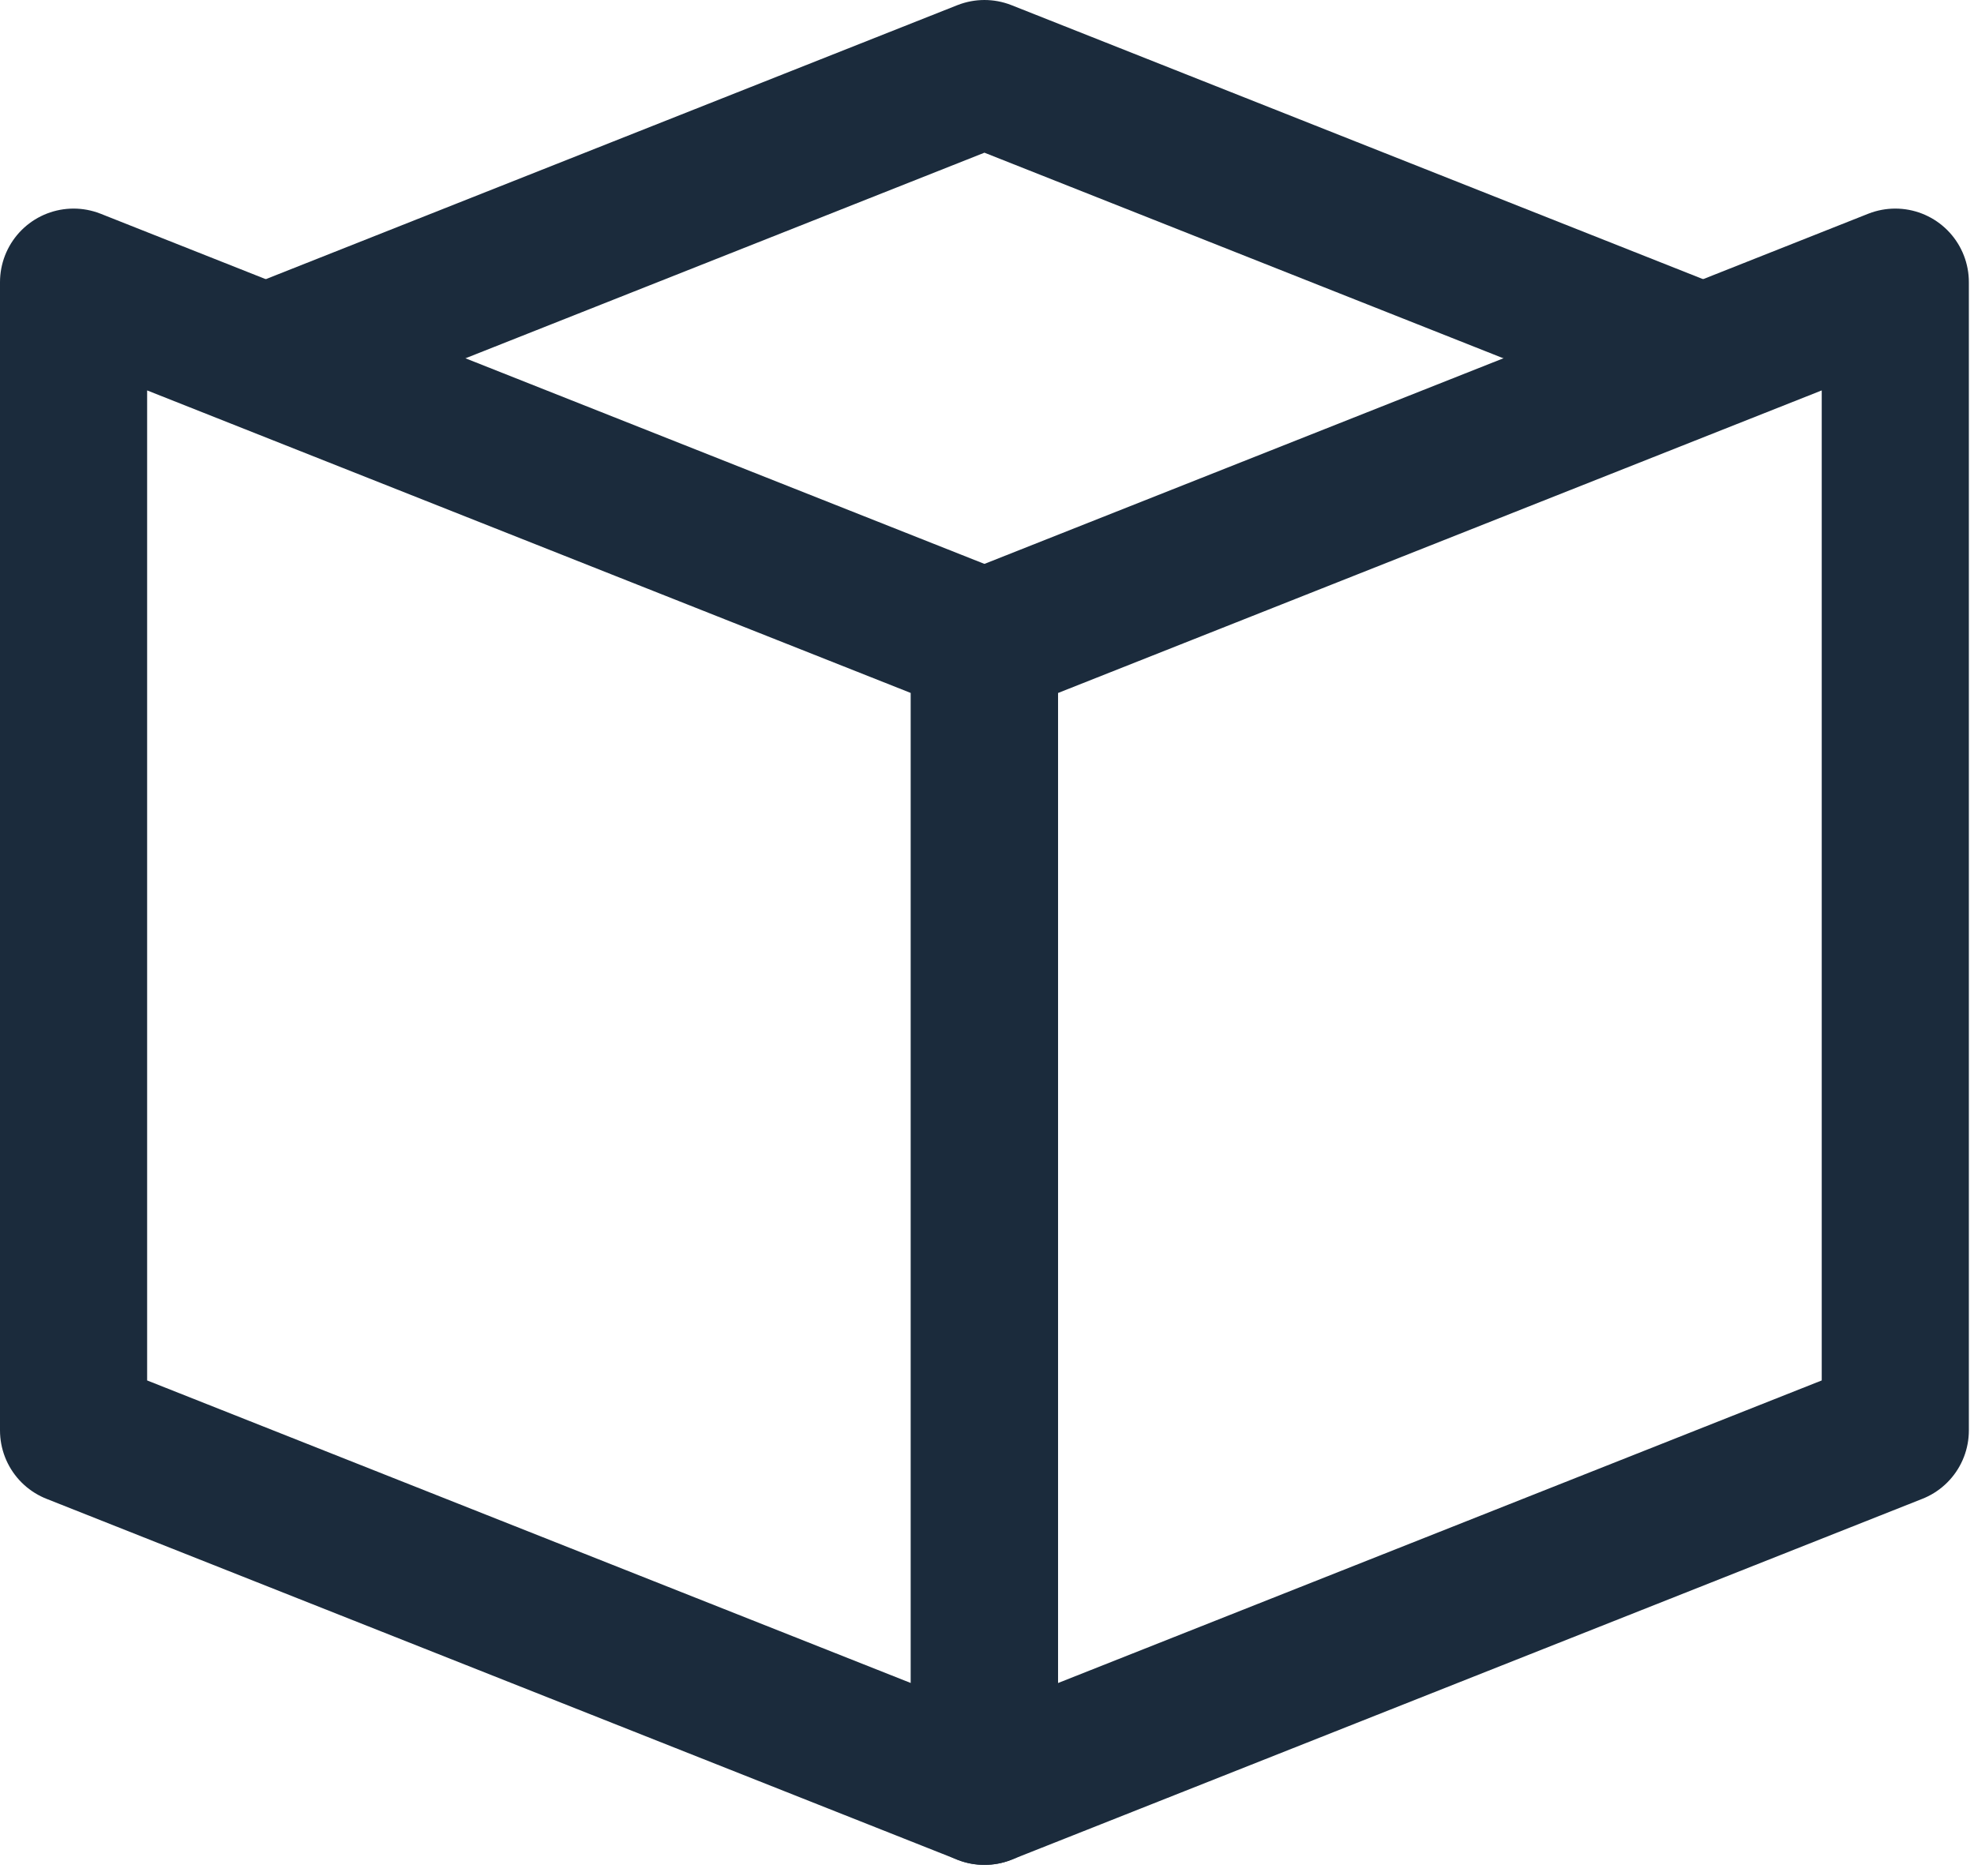
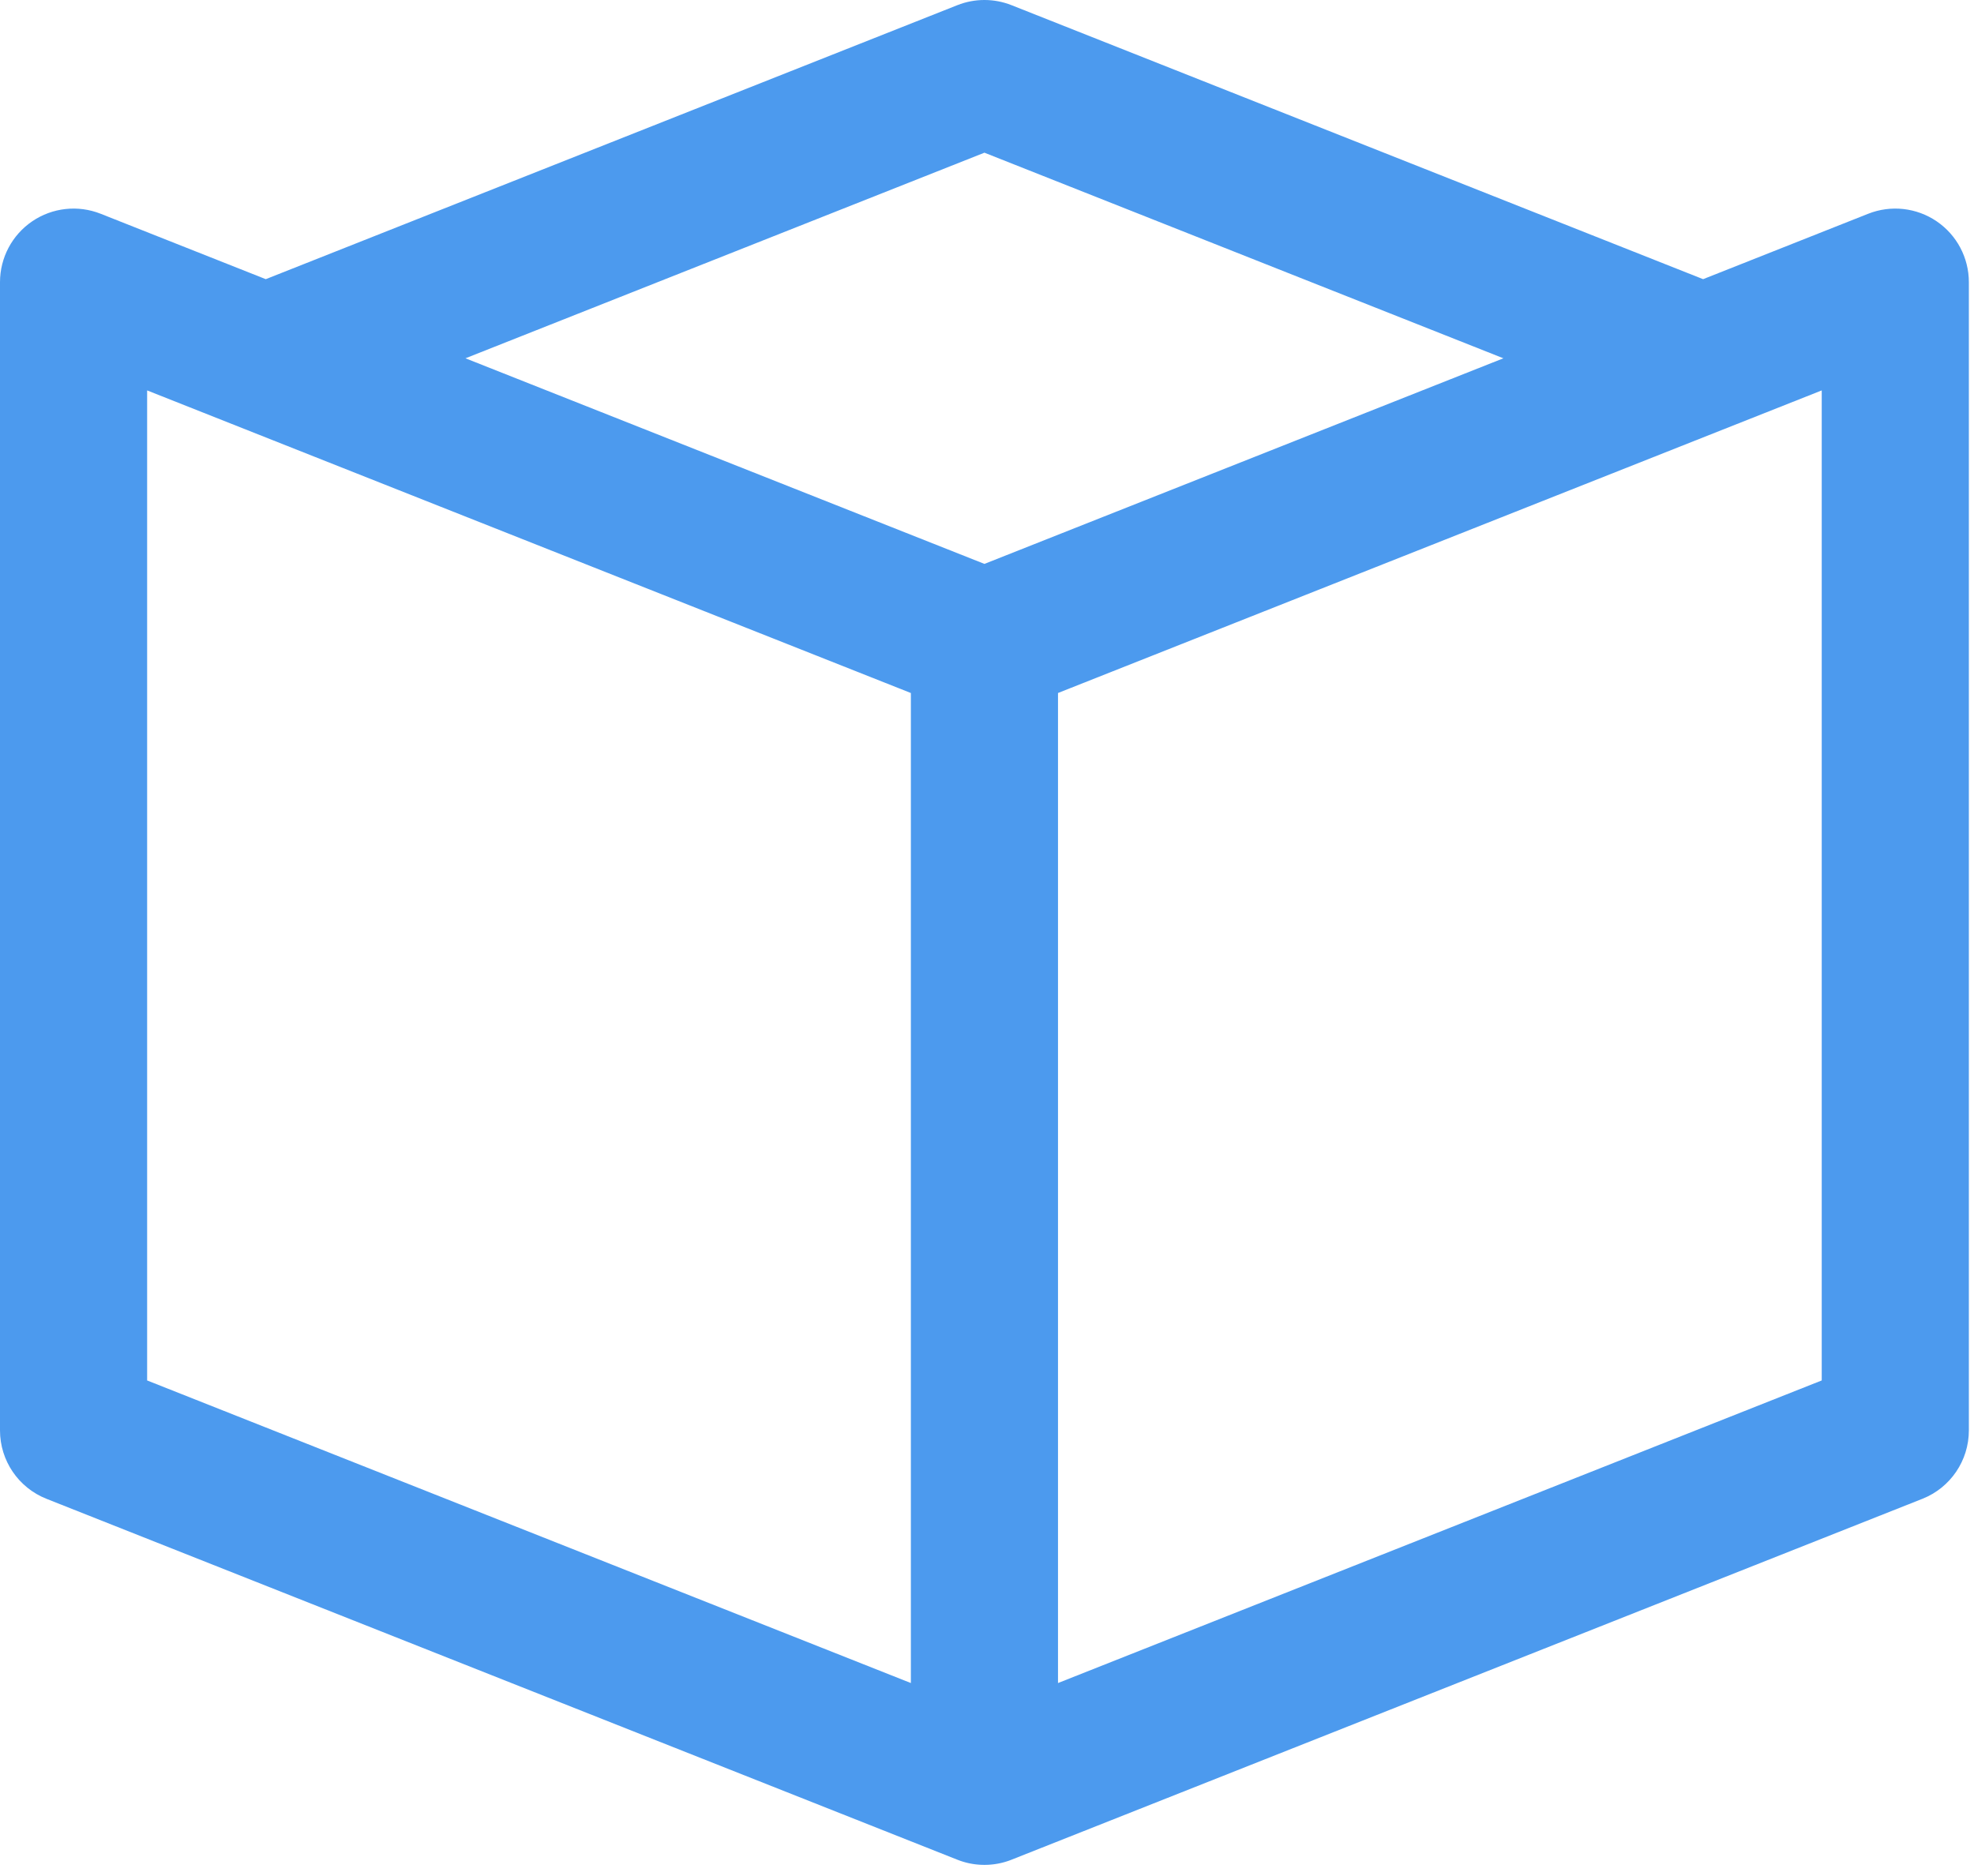
- <svg xmlns="http://www.w3.org/2000/svg" width="100%" height="100%" viewBox="0 0 161 153" version="1.1" xml:space="preserve" style="fill-rule:evenodd;clip-rule:evenodd;stroke-linecap:round;stroke-linejoin:round;stroke-miterlimit:1.5;">
+ <svg xmlns="http://www.w3.org/2000/svg" width="100%" height="100%" viewBox="0 0 161 153" version="1.1" xml:space="preserve" style="fill-rule:evenodd;clip-rule:evenodd;stroke-linejoin:round;stroke-miterlimit:2;">
  <g>
-     <path d="M22.556,28.875l57.735,-22.875l57.734,22.875" style="fill:none;stroke:#1b2b3c;stroke-width:12px;" />
-     <path d="M154.581,116.671l0,-93.658l-74.29,29.435l-0,93.659l74.29,-29.436Z" style="fill:none;stroke:#1b2b3c;stroke-width:12px;" />
-     <path d="M6,116.671l0,-93.658l74.291,29.435l-0,93.659l-74.291,-29.436Z" style="fill:none;stroke:#1b2b3c;stroke-width:12px;" />
+     <path d="M21.676,22.77l-13.466,-5.335c-1.848,-0.732 -3.938,-0.502 -5.582,0.615c-1.644,1.117 -2.628,2.976 -2.628,4.963l-0,93.658c-0,2.461 1.502,4.672 3.79,5.578l74.263,29.425l0.028,0.011l0.011,0.004l0.048,0.019l0.028,0.011l0.012,0.004l0.045,0.017l0.03,0.011l0.014,0.005l0.042,0.015l0.022,0.008l0.009,0.003l0.016,0.005l0.039,0.013l0.022,0.007l0.011,0.004l0.019,0.006l0.034,0.011l0.022,0.007l0.013,0.004l0.021,0.006l0.031,0.01l0.02,0.006l0.016,0.005l0.024,0.006l0.027,0.008l0.019,0.006l0.019,0.005l0.026,0.007l0.024,0.006l0.018,0.005l0.021,0.006l0.028,0.007l0.021,0.005l0.016,0.004l0.024,0.006l0.029,0.007l0.019,0.004l0.015,0.004l0.026,0.006l0.031,0.007l0.016,0.003l0.014,0.003l0.029,0.007l0.031,0.006l0.015,0.003l0.013,0.003l0.03,0.006l0.033,0.006l0.012,0.002l0.013,0.003l0.032,0.006l0.033,0.005l0.011,0.002l0.012,0.002l0.034,0.006l0.033,0.005l0.057,0.009l0.033,0.005l0.057,0.008l0.032,0.004l0.011,0.001l0.012,0.002l0.036,0.004l0.031,0.004l0.011,0.001l0.013,0.001l0.035,0.004l0.03,0.003l0.012,0.001l0.014,0.001l0.035,0.004l0.028,0.002l0.013,0.001l0.015,0.001l0.034,0.003l0.028,0.002l0.013,0.001l0.017,0l0.033,0.003l0.026,0.001l0.014,0.001l0.019,0l0.031,0.002l0.025,0.001l0.016,0l0.021,0.001l0.029,0.001l0.023,0l0.017,0.001l0.023,0l0.028,0.001l0.021,-0l0.019,-0l0.025,-0l0.025,-0l0.019,-0l0.021,-0l0.028,-0.001l0.023,-0l0.017,-0.001l0.023,0l0.029,-0.001l0.021,-0.001l0.016,-0l0.025,-0.001l0.031,-0.002l0.019,-0l0.014,-0.001l0.026,-0.001l0.033,-0.003l0.017,-0l0.013,-0.001l0.028,-0.002l0.034,-0.003l0.015,-0.001l0.013,-0.001l0.028,-0.002l0.035,-0.004l0.014,-0.001l0.012,-0.001l0.03,-0.003l0.035,-0.004l0.013,-0.001l0.011,-0.001l0.031,-0.004l0.036,-0.004l0.012,-0.002l0.011,-0.001l0.032,-0.004l0.035,-0.005l0.055,-0.008l0.035,-0.005l0.055,-0.009l0.034,-0.006l0.012,-0.002l0.011,-0.002l0.033,-0.005l0.032,-0.006l0.013,-0.003l0.012,-0.002l0.033,-0.006l0.03,-0.006l0.013,-0.003l0.015,-0.003l0.031,-0.006l0.029,-0.007l0.014,-0.003l0.016,-0.003l0.031,-0.007l0.026,-0.006l0.015,-0.004l0.019,-0.004l0.029,-0.007l0.024,-0.006l0.016,-0.004l0.022,-0.005l0.027,-0.007l0.021,-0.006l0.018,-0.005l0.024,-0.006l0.026,-0.007l0.019,-0.005l0.019,-0.006l0.027,-0.008l0.024,-0.006l0.016,-0.005l0.02,-0.006l0.031,-0.01l0.021,-0.006l0.013,-0.004l0.022,-0.007l0.034,-0.011l0.019,-0.006l0.011,-0.004l0.022,-0.007l0.039,-0.013l0.016,-0.005l0.009,-0.003l0.022,-0.008l0.042,-0.015l0.044,-0.016l0.045,-0.017l0.04,-0.015l0.048,-0.019l0.039,-0.015l74.262,-29.425c2.288,-0.906 3.79,-3.117 3.79,-5.578l-0,-93.658c0,-1.987 -0.984,-3.846 -2.628,-4.963c-1.644,-1.117 -3.734,-1.347 -5.582,-0.615l-13.465,5.335l-56.405,-22.348c-1.42,-0.563 -3,-0.563 -4.42,-0l-56.405,22.348Zm52.615,33.755l-0,80.751l-62.291,-24.681l-0,-80.751l62.291,24.681Zm12,-0.001l62.29,-24.68l0,80.751l-62.29,24.681l-0,-80.752Zm-48.327,-27.3l42.327,16.77l42.326,-16.77l-42.326,-16.77l-42.327,16.77Z" style="fill:#4c9aee;" />
  </g>
</svg>
